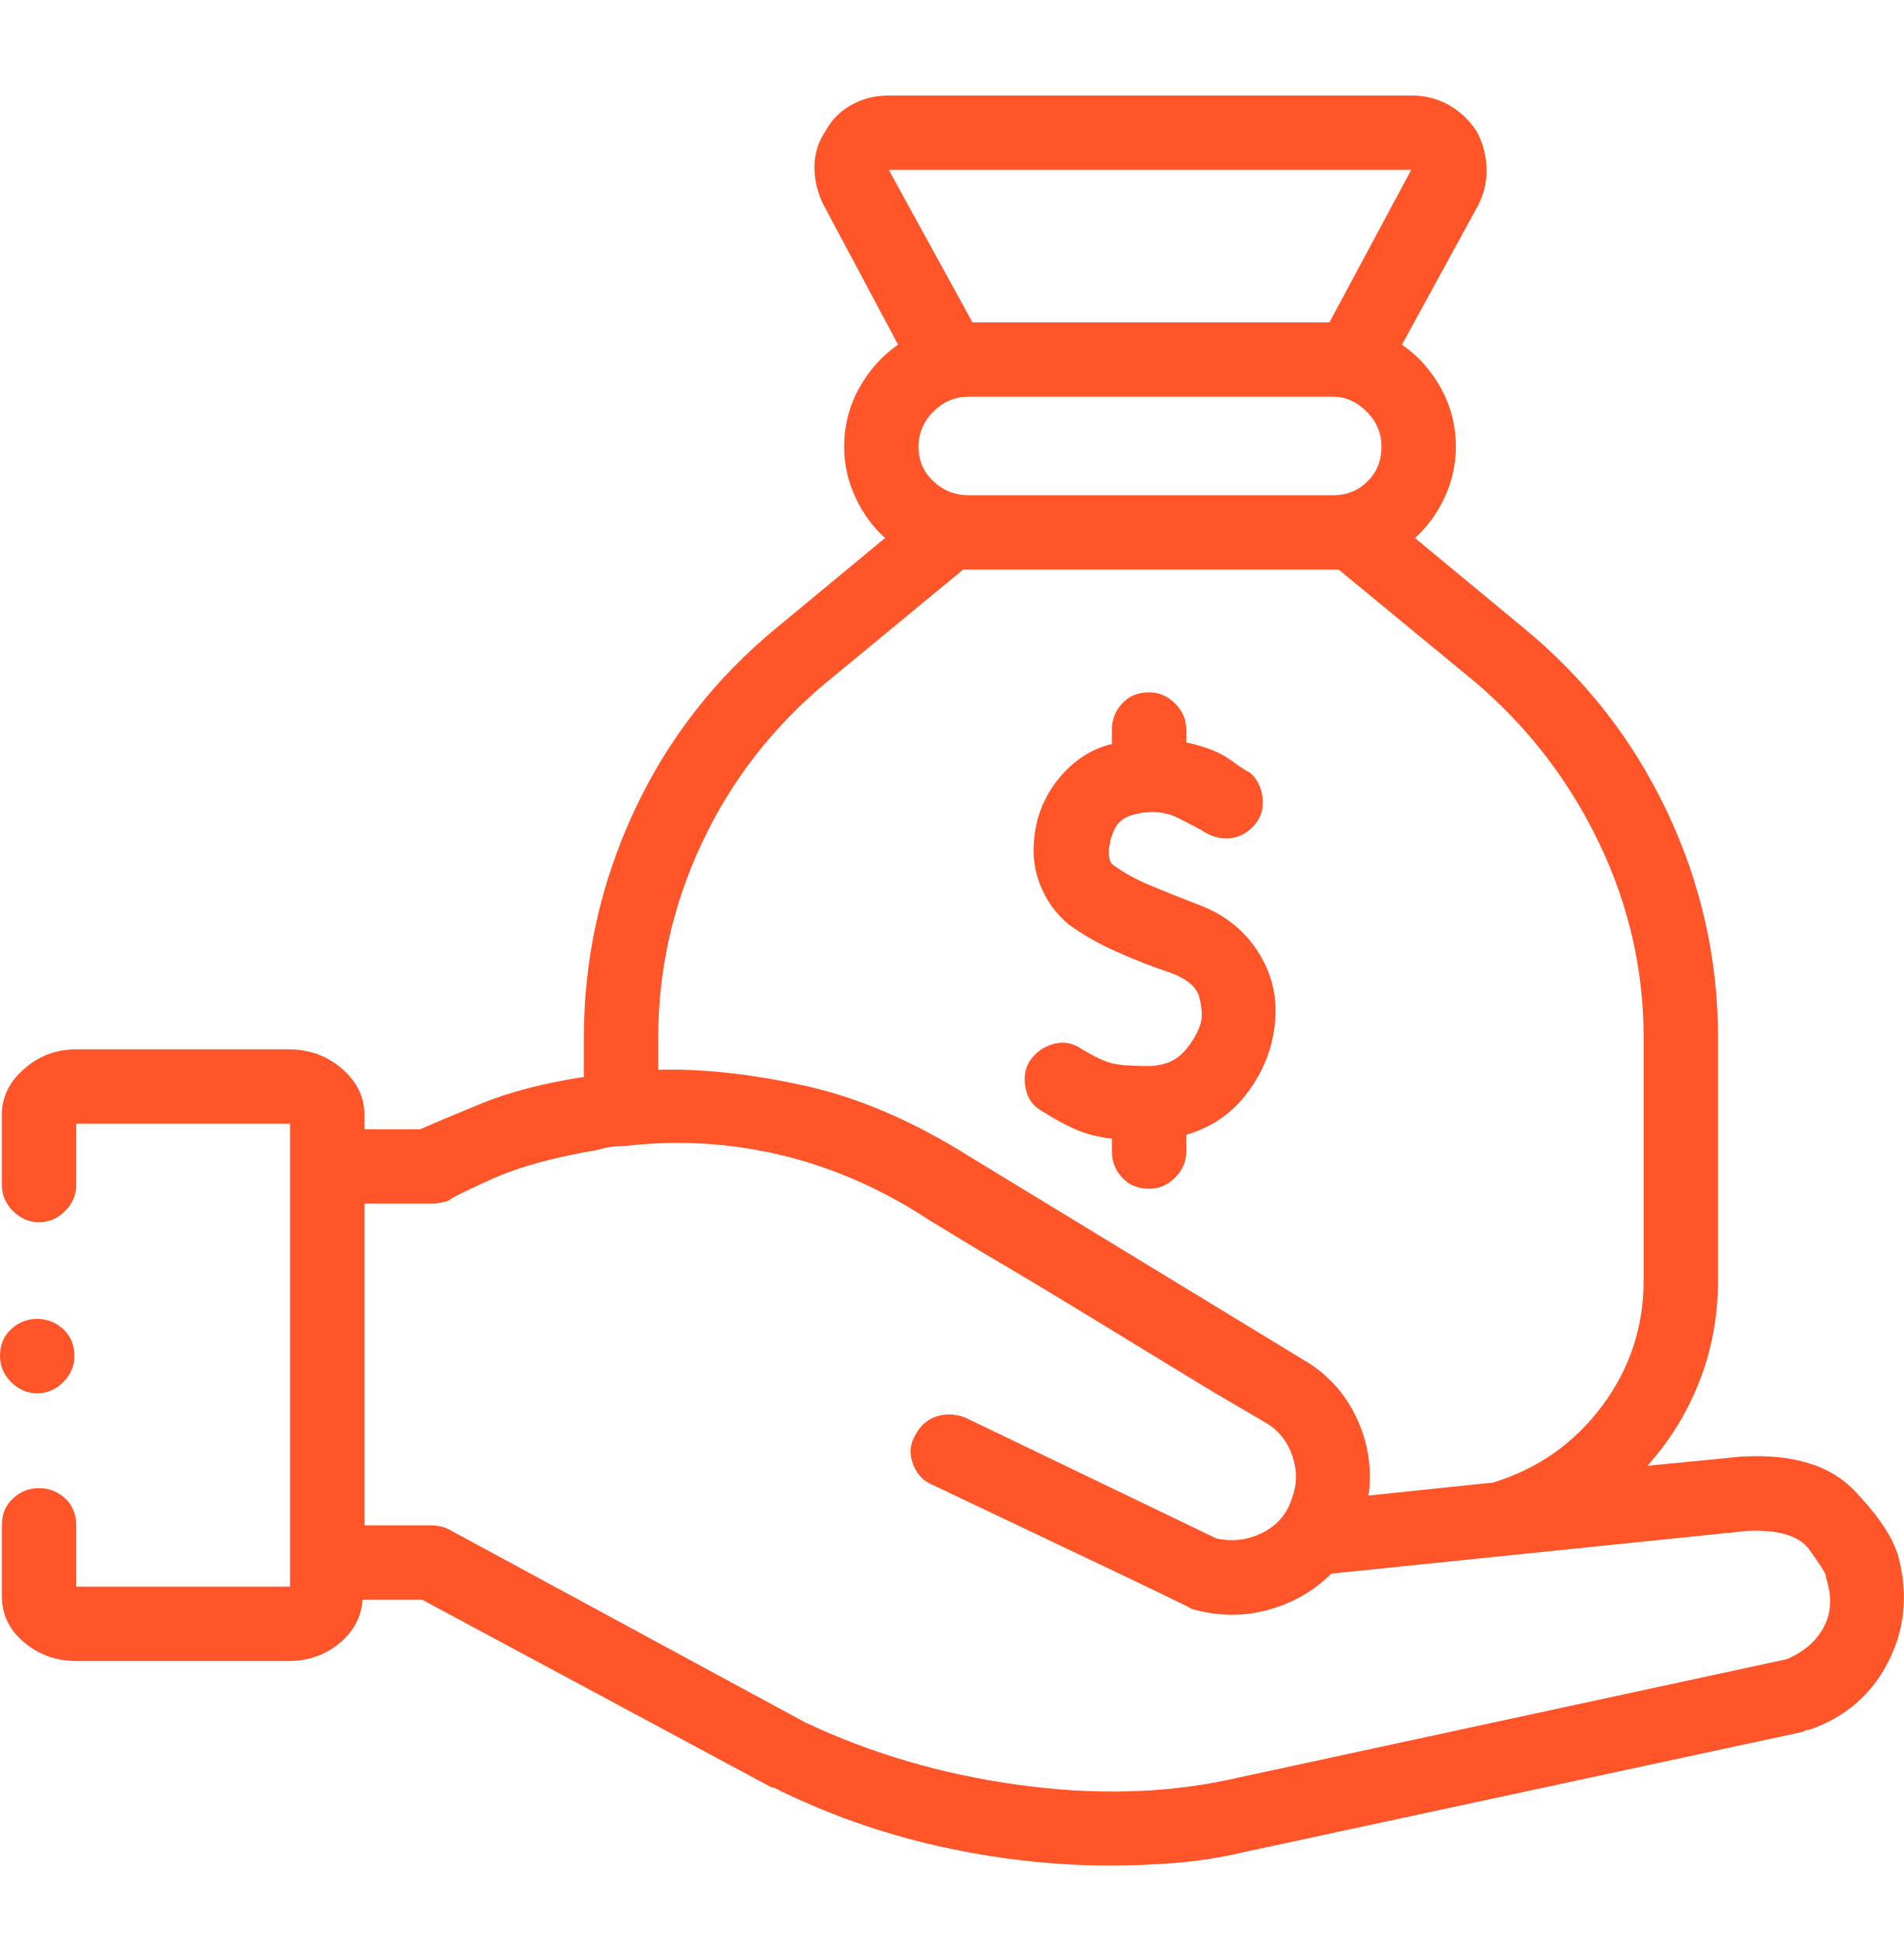
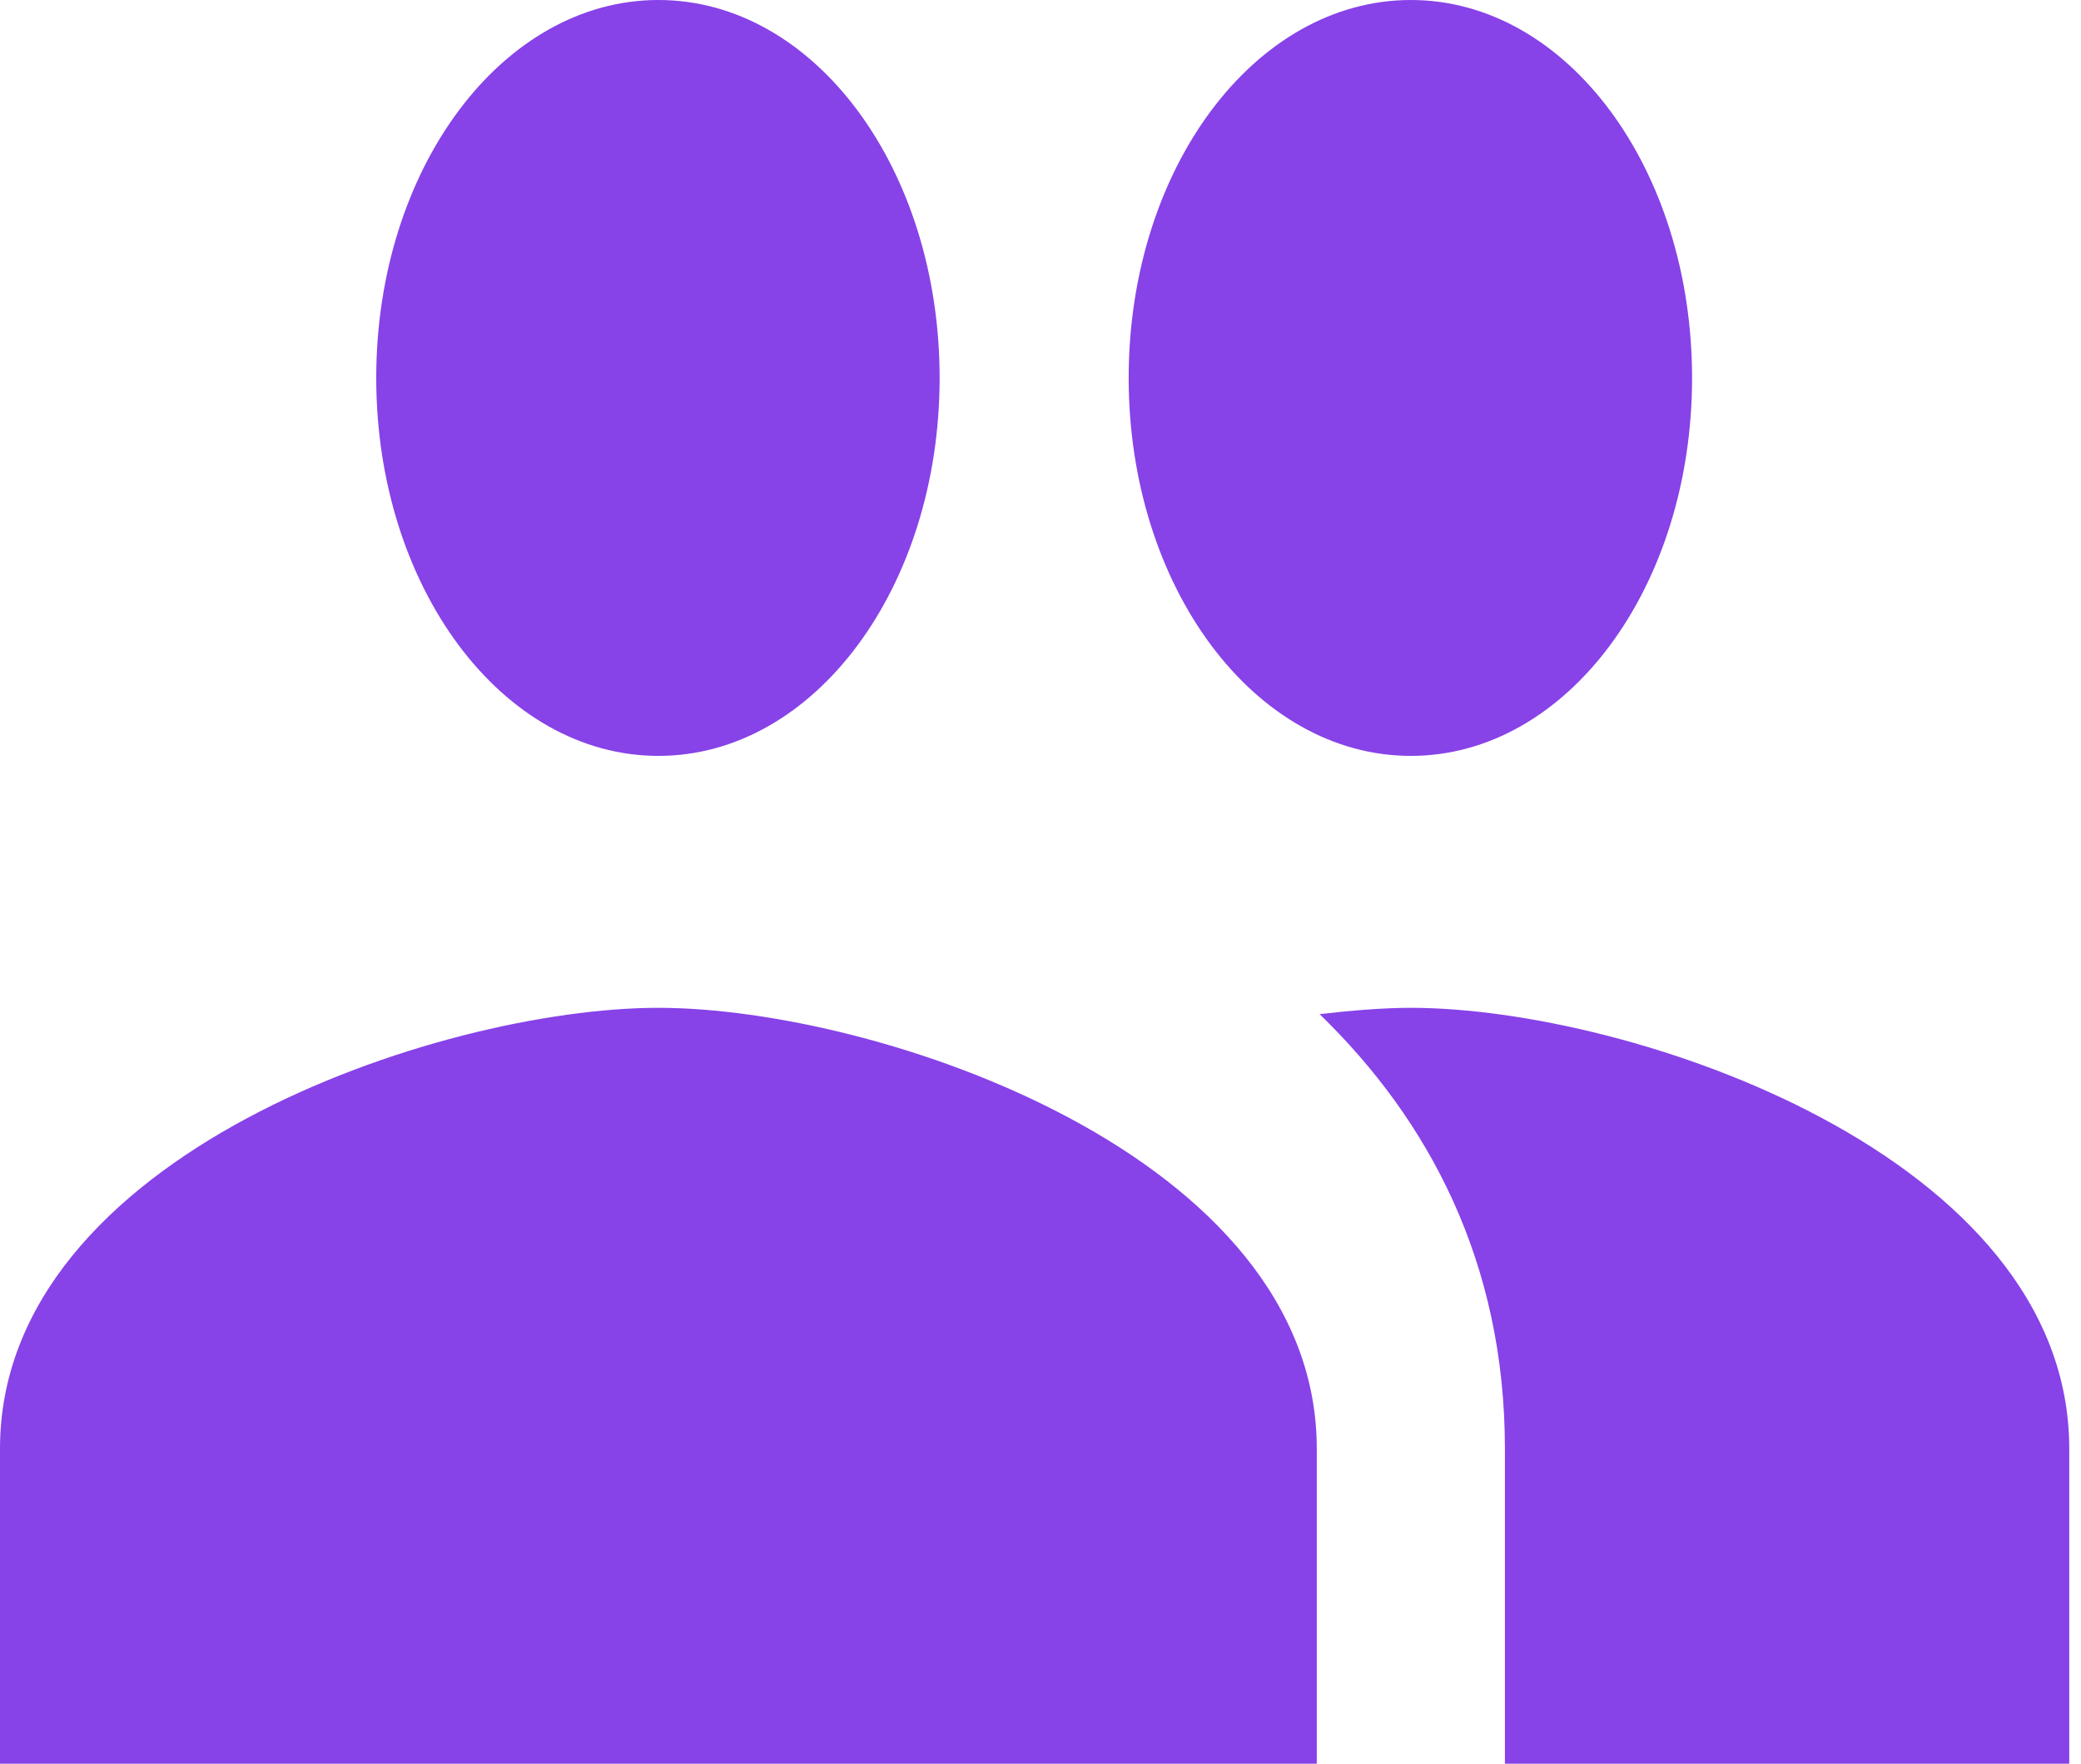
- <svg xmlns="http://www.w3.org/2000/svg" width="50" height="51" viewBox="0 0 50 51" fill="none">
-   <path d="M49.853 40.887C49.723 40.398 49.341 39.821 48.706 39.153C48.071 38.486 47.103 38.185 45.801 38.25C45.801 38.25 45.793 38.25 45.776 38.25C45.76 38.25 45.752 38.25 45.752 38.25L43.262 38.494C43.848 37.843 44.303 37.102 44.629 36.273C44.954 35.442 45.117 34.555 45.117 33.611V27.264C45.117 25.18 44.67 23.195 43.774 21.307C42.879 19.419 41.618 17.807 39.99 16.473L37.158 14.129C37.484 13.836 37.744 13.478 37.94 13.055C38.135 12.632 38.232 12.192 38.232 11.736C38.232 11.183 38.102 10.67 37.842 10.198C37.581 9.726 37.24 9.344 36.816 9.051L38.818 5.389C38.981 5.063 39.054 4.729 39.038 4.388C39.022 4.046 38.932 3.729 38.77 3.436C38.574 3.143 38.33 2.915 38.037 2.752C37.744 2.589 37.419 2.508 37.06 2.508H23.34C22.982 2.508 22.656 2.589 22.363 2.752C22.07 2.915 21.842 3.143 21.68 3.436C21.484 3.729 21.387 4.046 21.387 4.388C21.387 4.729 21.468 5.063 21.631 5.389L23.584 9.051C23.161 9.344 22.819 9.726 22.559 10.198C22.298 10.67 22.168 11.183 22.168 11.736C22.168 12.192 22.266 12.632 22.461 13.055C22.656 13.478 22.917 13.836 23.242 14.129L20.41 16.473C18.783 17.807 17.529 19.419 16.65 21.307C15.771 23.195 15.332 25.18 15.332 27.264V28.289C15.332 28.289 15.324 28.289 15.308 28.289C15.291 28.289 15.283 28.289 15.283 28.289C14.242 28.452 13.346 28.688 12.598 28.997C11.849 29.306 11.328 29.526 11.035 29.656H9.57V29.266C9.57 28.81 9.375 28.411 8.984 28.069C8.594 27.727 8.122 27.557 7.568 27.557H2.002C1.481 27.557 1.025 27.727 0.635 28.069C0.244 28.411 0.049 28.81 0.049 29.266V31.121C0.049 31.381 0.146 31.609 0.342 31.805C0.537 32 0.765 32.098 1.025 32.098C1.286 32.098 1.514 32 1.709 31.805C1.904 31.609 2.002 31.381 2.002 31.121V29.51H7.617V41.668C7.617 41.668 7.609 41.668 7.593 41.668C7.577 41.668 7.568 41.668 7.568 41.668H2.002V40.057C2.002 39.764 1.904 39.528 1.709 39.349C1.514 39.17 1.286 39.08 1.025 39.08C0.765 39.08 0.537 39.17 0.342 39.349C0.146 39.528 0.049 39.764 0.049 40.057V41.912C0.049 42.4 0.244 42.807 0.635 43.133C1.025 43.458 1.481 43.621 2.002 43.621H7.568C8.089 43.621 8.537 43.467 8.911 43.157C9.285 42.848 9.489 42.465 9.521 42.01H11.084L20.264 46.941C20.264 46.941 20.28 46.941 20.312 46.941C21.68 47.625 23.12 48.138 24.634 48.48C26.148 48.821 27.653 48.992 29.15 48.992C29.736 48.992 30.322 48.968 30.908 48.919C31.494 48.87 32.064 48.781 32.617 48.65L47.363 45.477C47.396 45.444 47.42 45.428 47.437 45.428C47.453 45.428 47.477 45.428 47.51 45.428C48.454 45.102 49.145 44.508 49.585 43.645C50.024 42.783 50.114 41.863 49.853 40.887ZM25.439 13.006C25.081 13.006 24.772 12.884 24.512 12.64C24.251 12.396 24.121 12.094 24.121 11.736C24.121 11.378 24.251 11.069 24.512 10.809C24.772 10.548 25.081 10.418 25.439 10.418H35.01C35.335 10.418 35.628 10.548 35.889 10.809C36.149 11.069 36.279 11.378 36.279 11.736C36.279 12.094 36.157 12.396 35.913 12.64C35.669 12.884 35.368 13.006 35.01 13.006H25.439ZM37.06 4.461L34.912 8.465H25.537L23.34 4.461H37.06ZM17.285 27.264C17.285 25.473 17.668 23.764 18.433 22.137C19.198 20.509 20.28 19.109 21.68 17.938L25.293 14.959H35.156L38.77 17.938C40.137 19.109 41.211 20.509 41.992 22.137C42.773 23.764 43.164 25.473 43.164 27.264V33.611C43.164 34.848 42.798 35.955 42.065 36.932C41.333 37.908 40.381 38.575 39.209 38.934L35.938 39.275C36.035 38.559 35.929 37.876 35.62 37.225C35.311 36.574 34.847 36.069 34.228 35.711L25.488 30.389C23.991 29.445 22.534 28.818 21.118 28.509C19.702 28.2 18.424 28.061 17.285 28.094V27.264ZM46.924 43.572L32.227 46.746C30.534 47.104 28.695 47.145 26.709 46.868C24.723 46.592 22.868 46.046 21.143 45.232L11.768 40.154C11.703 40.122 11.629 40.097 11.548 40.081C11.466 40.065 11.393 40.057 11.328 40.057H9.57V31.609H11.328C11.393 31.609 11.475 31.601 11.572 31.585C11.67 31.569 11.751 31.544 11.816 31.512C11.816 31.479 12.175 31.3 12.891 30.975C13.607 30.649 14.551 30.389 15.723 30.193C15.82 30.161 15.926 30.136 16.04 30.12C16.154 30.104 16.276 30.096 16.406 30.096C17.806 29.933 19.181 30.014 20.532 30.34C21.883 30.665 23.177 31.235 24.414 32.049C24.414 32.049 24.87 32.325 25.781 32.879C26.725 33.432 27.742 34.043 28.833 34.71C29.924 35.377 30.924 35.988 31.836 36.541C32.78 37.094 33.252 37.371 33.252 37.371C33.578 37.566 33.805 37.851 33.935 38.226C34.066 38.6 34.066 38.966 33.935 39.324C33.805 39.747 33.545 40.057 33.154 40.252C32.764 40.447 32.357 40.496 31.934 40.398L25.342 37.225C25.081 37.127 24.829 37.119 24.585 37.2C24.341 37.282 24.154 37.453 24.023 37.713C23.893 37.941 23.877 38.185 23.975 38.445C24.072 38.706 24.235 38.885 24.463 38.982C24.463 38.982 25.594 39.52 27.856 40.594C30.119 41.668 31.266 42.221 31.299 42.254C31.982 42.449 32.65 42.457 33.301 42.278C33.952 42.099 34.505 41.782 34.961 41.326L45.898 40.203C46.712 40.171 47.249 40.333 47.51 40.691C47.77 41.05 47.917 41.277 47.949 41.375C47.949 41.375 47.949 41.391 47.949 41.424C48.112 41.912 48.096 42.343 47.9 42.718C47.705 43.092 47.38 43.377 46.924 43.572ZM27.344 29.168C27.702 29.396 28.019 29.567 28.296 29.681C28.573 29.795 28.874 29.868 29.199 29.9V30.242C29.199 30.503 29.289 30.73 29.468 30.926C29.647 31.121 29.883 31.219 30.176 31.219C30.436 31.219 30.664 31.121 30.859 30.926C31.055 30.73 31.152 30.503 31.152 30.242V29.803C31.803 29.607 32.324 29.258 32.715 28.753C33.105 28.248 33.35 27.703 33.447 27.117C33.578 26.369 33.455 25.685 33.081 25.066C32.707 24.448 32.161 24.009 31.445 23.748C31.022 23.585 30.615 23.422 30.225 23.26C29.834 23.097 29.509 22.918 29.248 22.723C29.183 22.69 29.142 22.617 29.126 22.503C29.11 22.389 29.118 22.267 29.15 22.137C29.15 22.072 29.191 21.95 29.273 21.77C29.354 21.591 29.509 21.469 29.736 21.404C30.192 21.274 30.607 21.307 30.981 21.502C31.356 21.697 31.543 21.795 31.543 21.795C31.771 21.958 32.015 22.031 32.275 22.015C32.536 21.998 32.764 21.876 32.959 21.648C33.122 21.453 33.187 21.217 33.154 20.94C33.122 20.664 33.008 20.444 32.812 20.281C32.78 20.281 32.617 20.175 32.324 19.964C32.031 19.752 31.641 19.598 31.152 19.5V19.158C31.152 18.898 31.055 18.67 30.859 18.475C30.664 18.279 30.436 18.182 30.176 18.182C29.883 18.182 29.647 18.279 29.468 18.475C29.289 18.67 29.199 18.898 29.199 19.158V19.549C29.167 19.549 29.15 19.549 29.15 19.549C28.662 19.679 28.239 19.948 27.881 20.355C27.523 20.761 27.295 21.225 27.197 21.746C27.1 22.267 27.132 22.747 27.295 23.186C27.458 23.626 27.718 23.992 28.076 24.285C28.434 24.546 28.849 24.782 29.321 24.993C29.793 25.205 30.273 25.392 30.762 25.555C31.185 25.717 31.429 25.929 31.494 26.189C31.559 26.45 31.576 26.662 31.543 26.824C31.478 27.085 31.331 27.345 31.104 27.605C30.876 27.866 30.55 27.996 30.127 27.996C29.704 27.996 29.395 27.972 29.199 27.923C29.004 27.874 28.744 27.752 28.418 27.557C28.19 27.394 27.946 27.345 27.686 27.41C27.425 27.475 27.213 27.622 27.051 27.85C26.921 28.045 26.88 28.281 26.929 28.558C26.977 28.834 27.116 29.038 27.344 29.168ZM1.953 35.613C1.953 35.874 1.855 36.102 1.66 36.297C1.465 36.492 1.237 36.59 0.977 36.59C0.716 36.59 0.488 36.492 0.293 36.297C0.098 36.102 0 35.874 0 35.613C0 35.32 0.098 35.084 0.293 34.905C0.488 34.726 0.716 34.637 0.977 34.637C1.237 34.637 1.465 34.726 1.66 34.905C1.855 35.084 1.953 35.32 1.953 35.613Z" fill="#FF5528" />
+ <svg xmlns="http://www.w3.org/2000/svg" width="59" height="50" viewBox="0 0 59 50" fill="none">
+   <path d="M40 21.429C44.427 21.429 47.973 16.643 47.973 10.714C47.973 4.786 44.427 0 40 0C35.573 0 32 4.786 32 10.714C32 16.643 35.573 21.429 40 21.429ZM18.667 21.429C23.093 21.429 26.64 16.643 26.64 10.714C26.64 4.786 23.093 0 18.667 0C14.24 0 10.667 4.786 10.667 10.714C10.667 16.643 14.24 21.429 18.667 21.429ZM18.667 28.571C12.453 28.571 0 32.75 0 41.071V50H37.333V41.071C37.333 32.75 24.88 28.571 18.667 28.571ZM40 28.571C39.227 28.571 38.347 28.643 37.413 28.75C40.507 31.75 42.667 35.786 42.667 41.071V50H58.667V41.071C58.667 32.75 46.213 28.571 40 28.571Z" fill="#8742E8" />
</svg>
